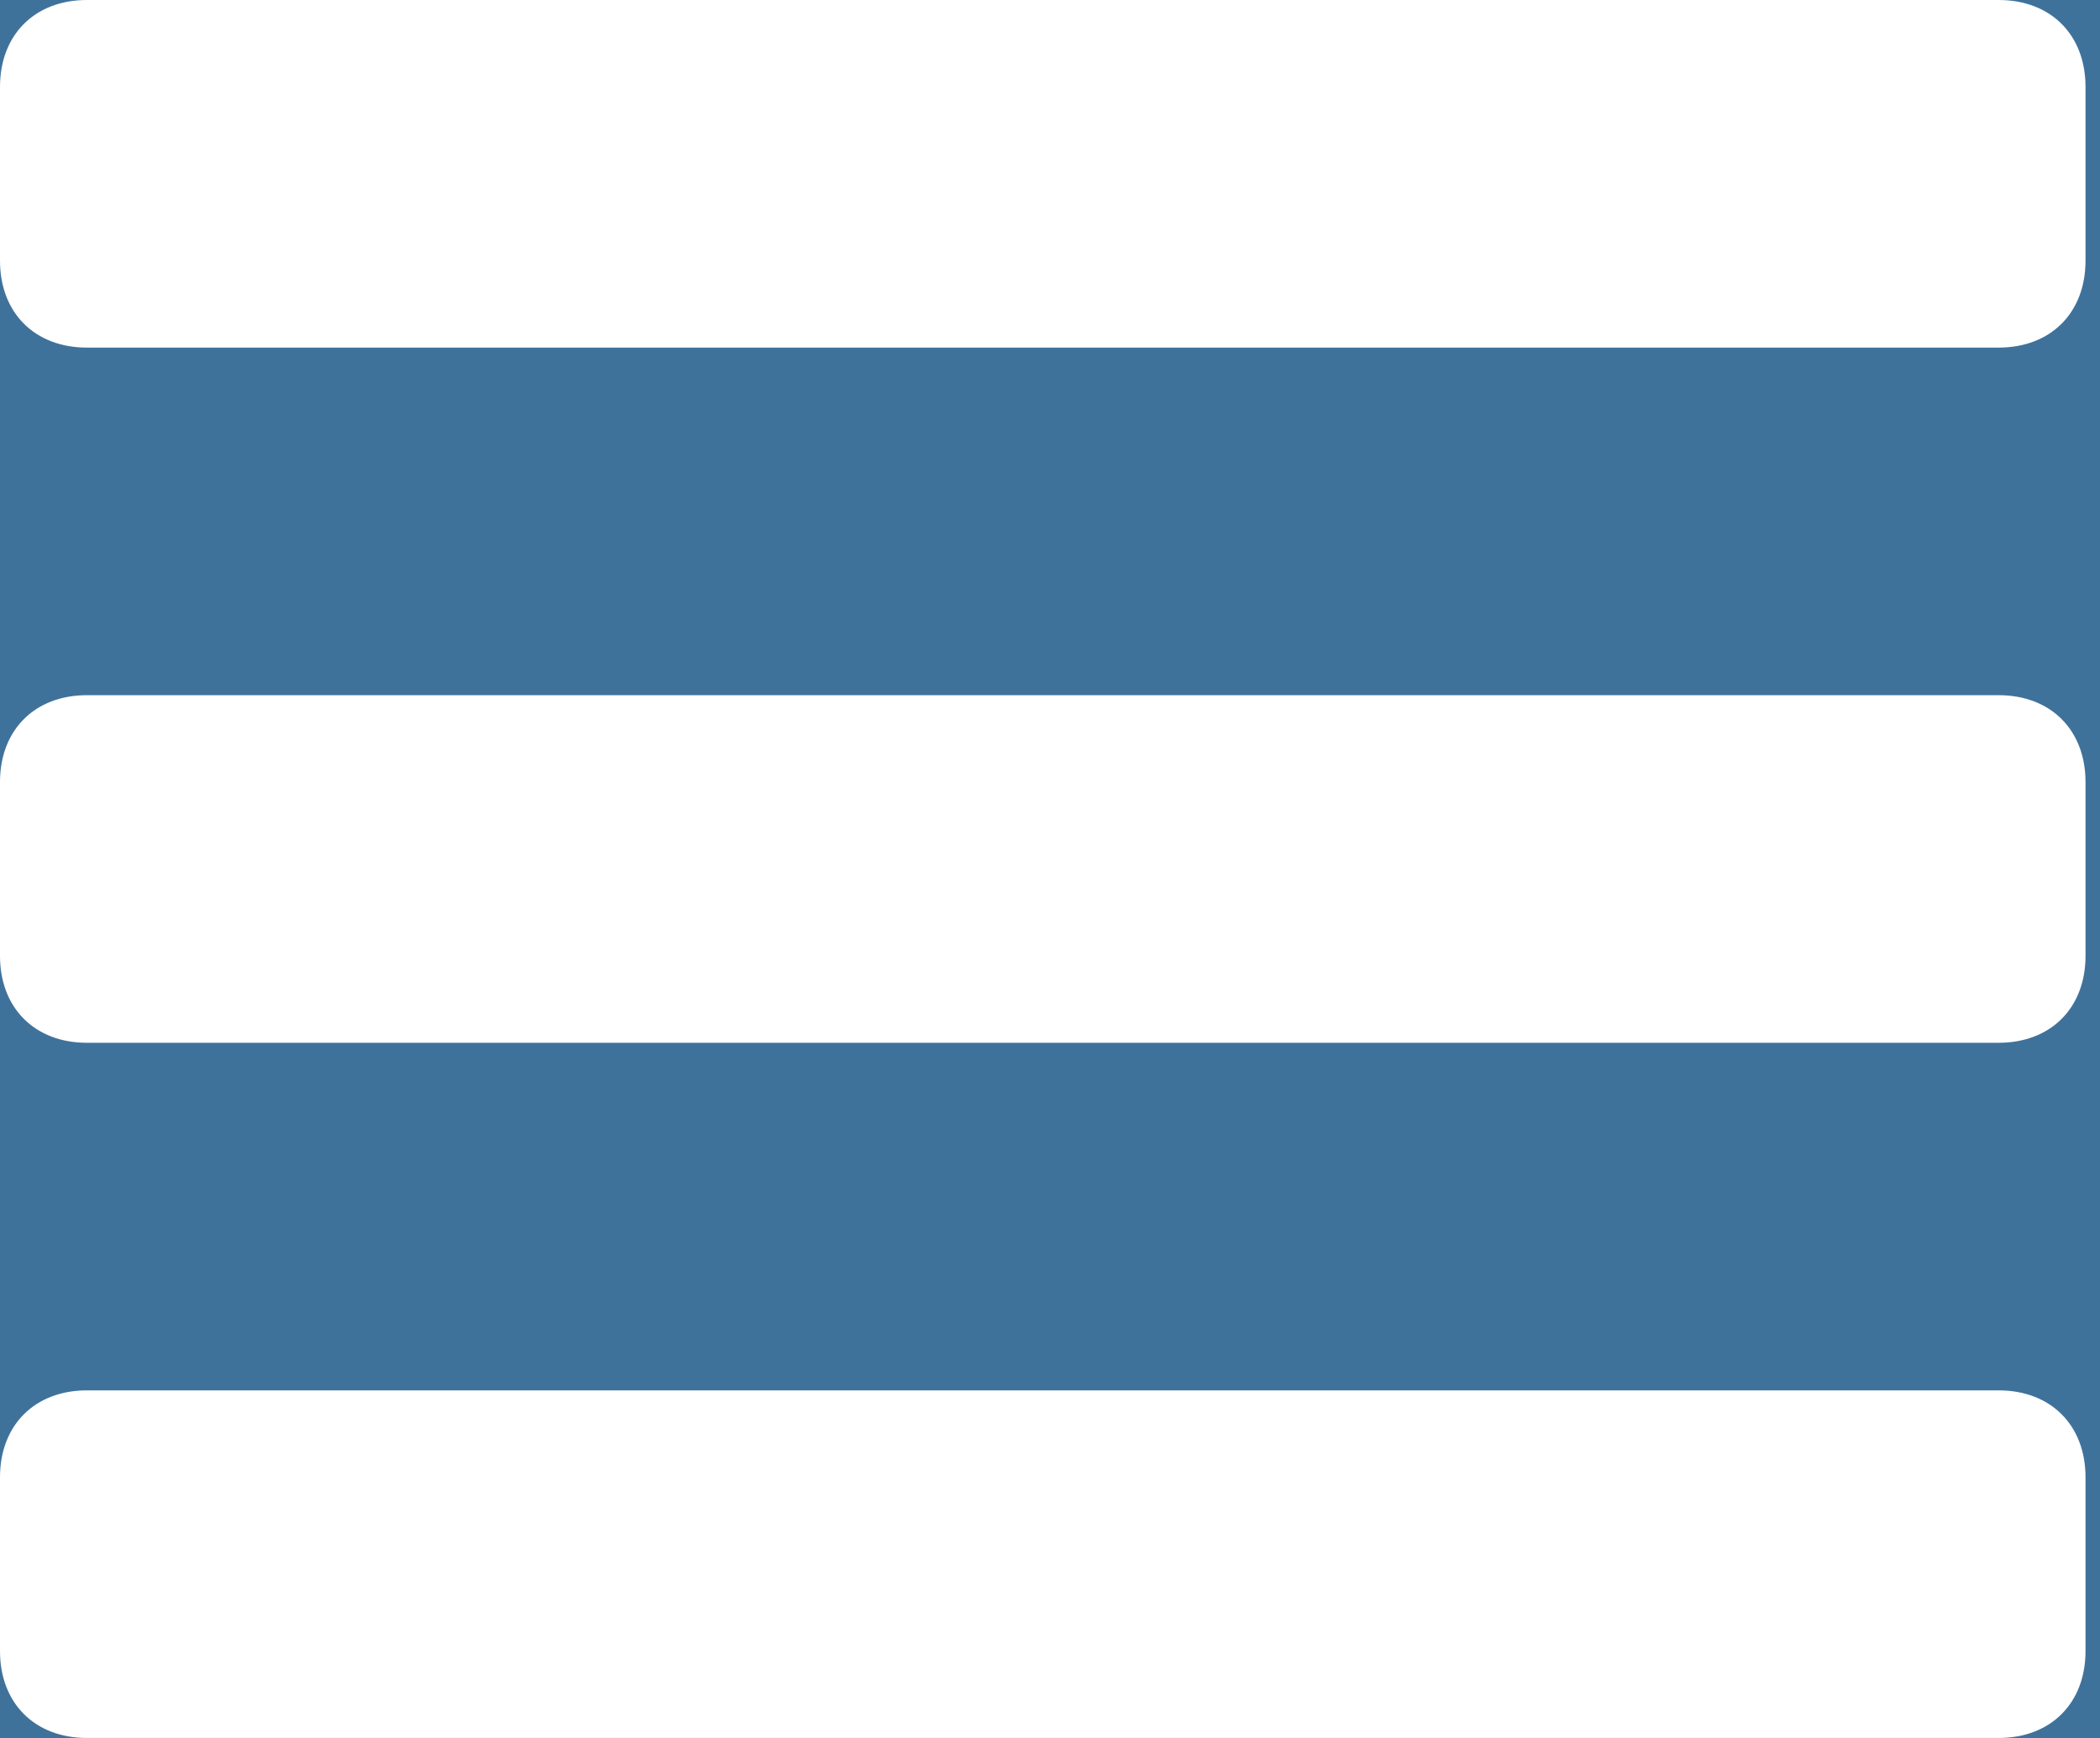
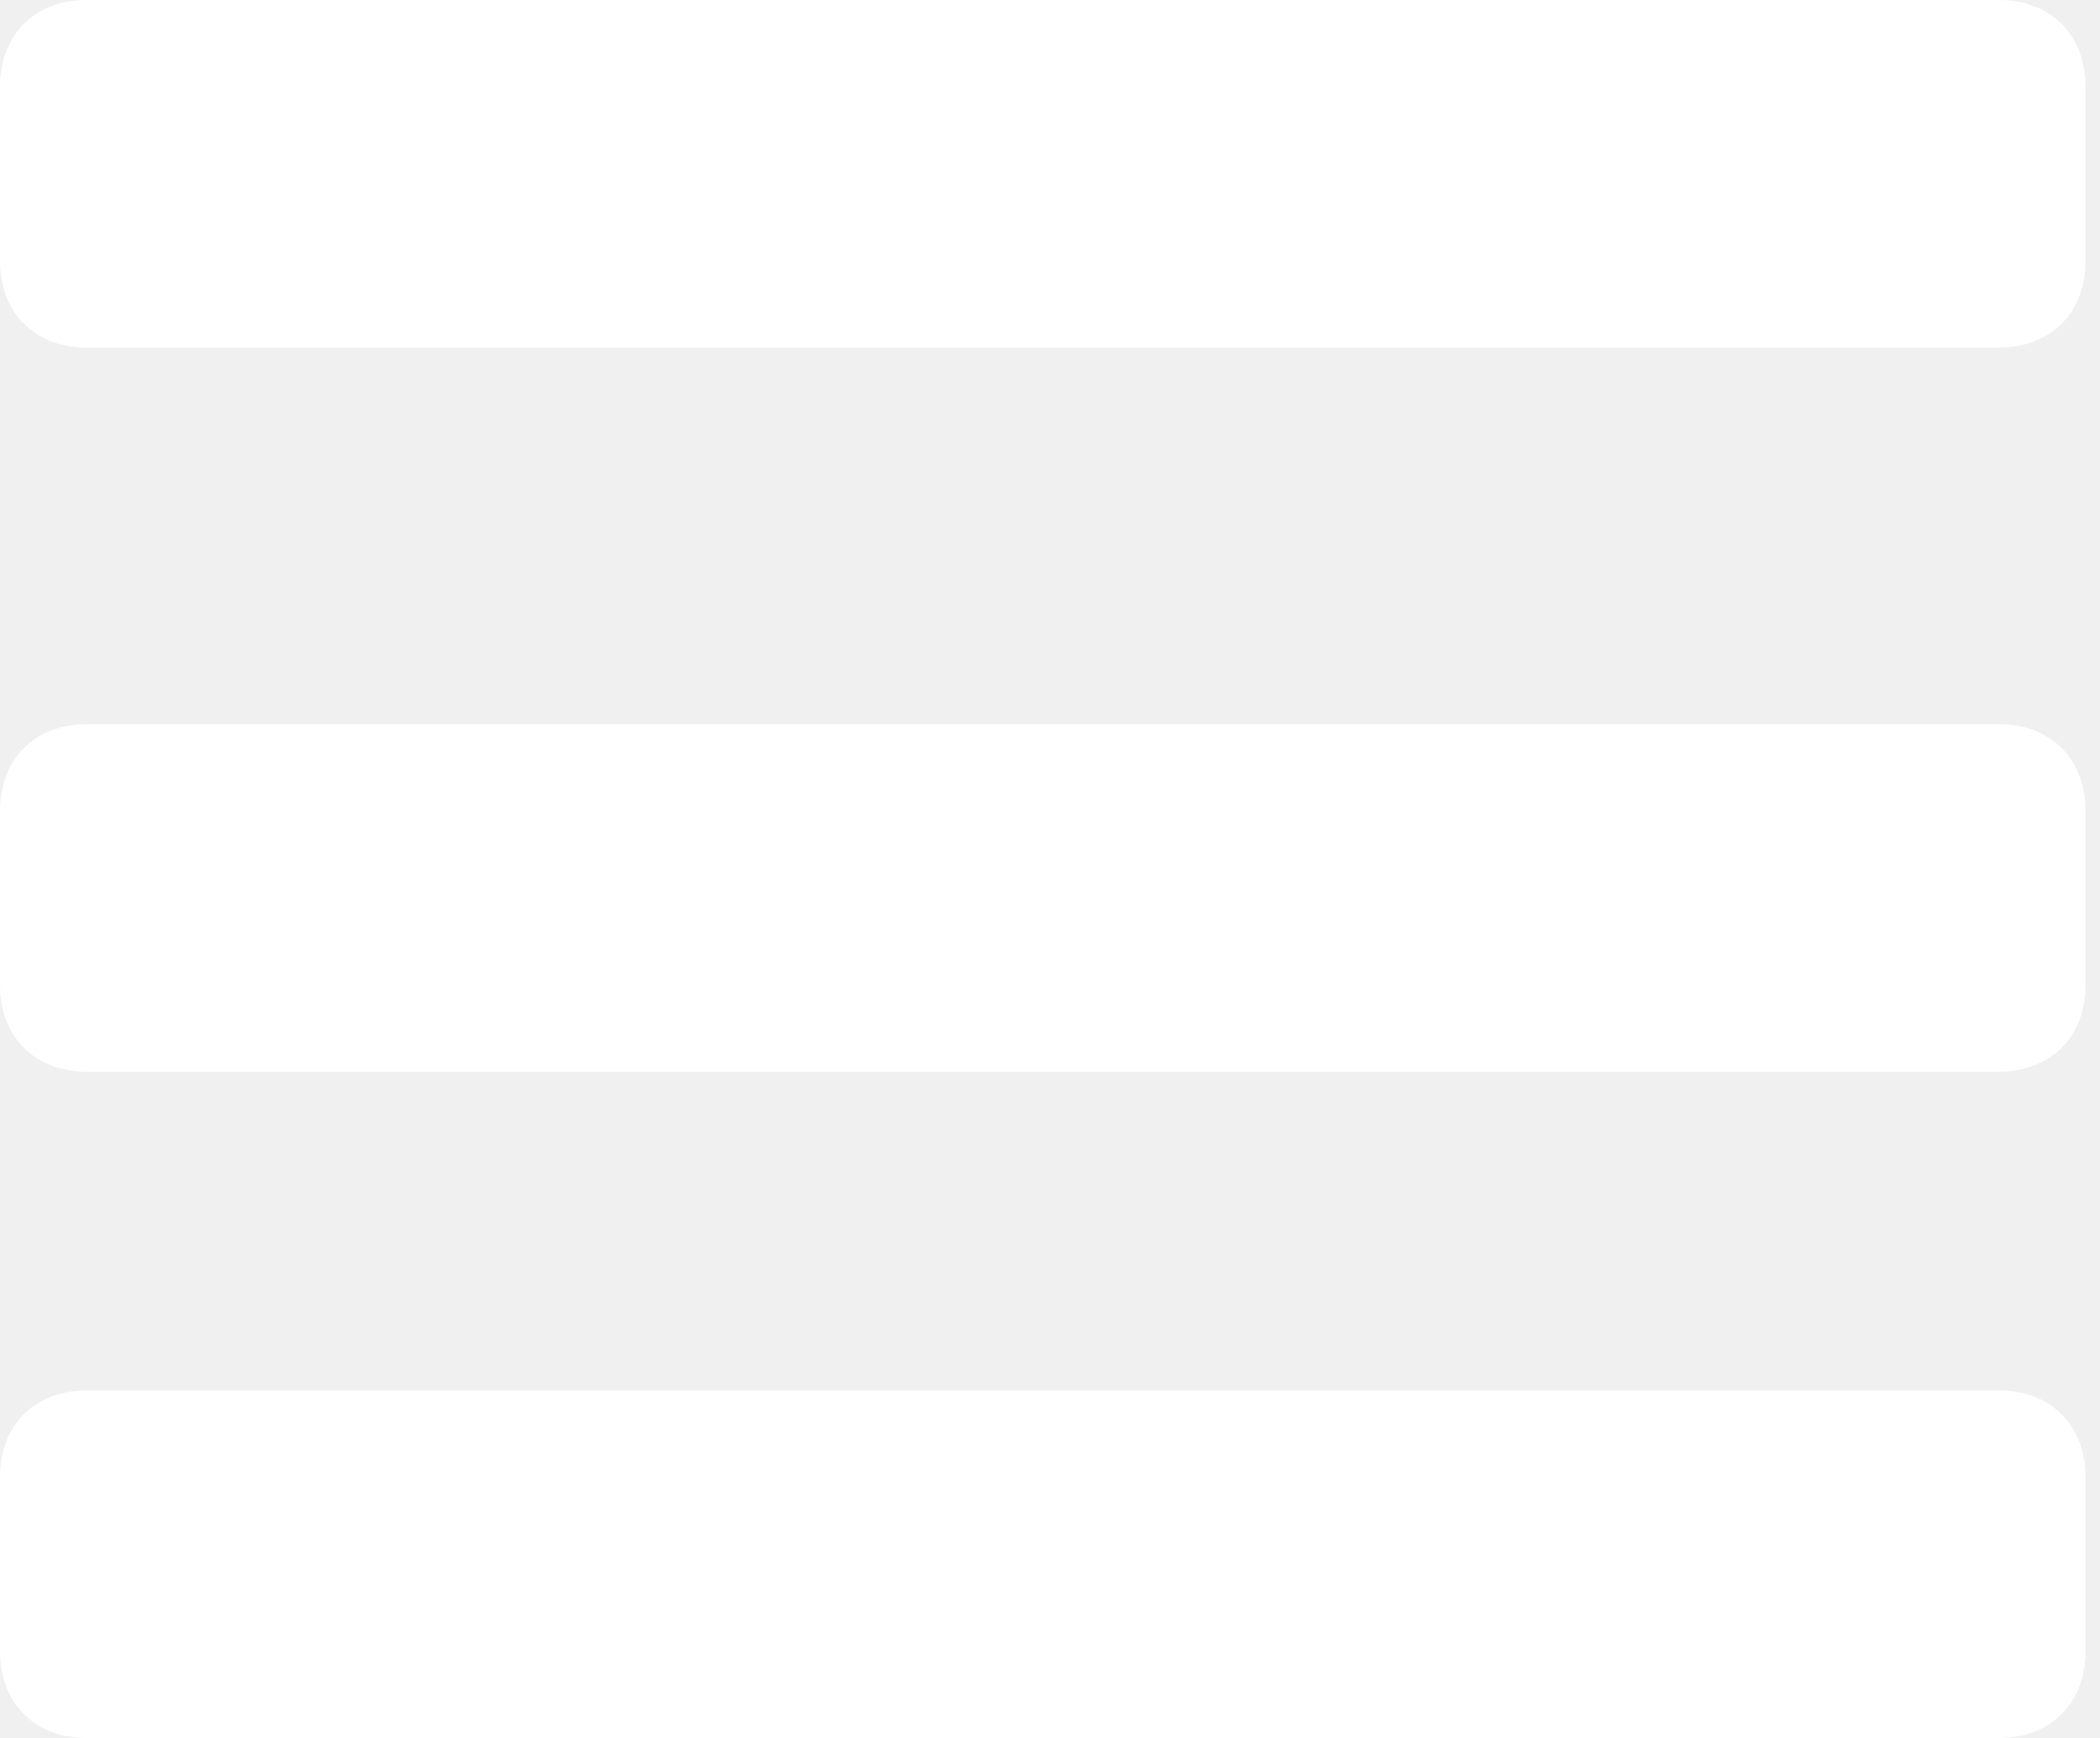
<svg xmlns="http://www.w3.org/2000/svg" xmlns:xlink="http://www.w3.org/1999/xlink" width="29" height="24" viewBox="0 0 29 24" version="1.1">
-   <g id="Canvas" transform="translate(-1812 297)">
-     <rect x="1812" y="-297" width="29" height="24" fill="#E5E5E5" />
-     <clipPath id="clip-0" clip-rule="evenodd">
-       <path d="M 1796 -310L 3236 -310L 3236 822.035L 1796 822.035L 1796 -310Z" fill="#FFFFFF" />
-     </clipPath>
-     <g id="Contact Details" clip-path="url(#clip-0)">
-       <path d="M 1796 -310L 3236 -310L 3236 822.035L 1796 822.035L 1796 -310Z" fill="#E2E2E2" />
-       <g id="nav-bar">
-         <g id="Rectangle 8" filter="url(#filter0_d)">
-           <use xlink:href="#path0_fill" transform="translate(1796 -310)" fill="#3F729B" />
+   <g id="Canvas" transform="translate(2612 6234)">
+     <g id="hamburger">
+       <g id="Group">
+         <g id="Vector">
+           <use xlink:href="#path0_fill" transform="translate(-2612 -6224)" fill="#FFFFFF" />
        </g>
-         <g id="hamburger">
-           <g id="Group">
-             <g id="Vector">
-               <use xlink:href="#path1_fill" transform="translate(1812 -287.4)" fill="#FFFFFF" />
-             </g>
-             <g id="Vector">
-               <use xlink:href="#path2_fill" transform="translate(1812 -297)" fill="#FFFFFF" />
-             </g>
-             <g id="Vector">
-               <use xlink:href="#path2_fill" transform="translate(1812 -277.8)" fill="#FFFFFF" />
-             </g>
-           </g>
+         <g id="Vector">
+           <use xlink:href="#path1_fill" transform="translate(-2612 -6234)" fill="#FFFFFF" />
+         </g>
+         <g id="Vector">
+           <use xlink:href="#path1_fill" transform="translate(-2612 -6214.8)" fill="#FFFFFF" />
        </g>
      </g>
    </g>
  </g>
  <defs>
-     <filter id="filter0_d" filterUnits="userSpaceOnUse" x="1796" y="-310" width="1440" height="58" color-interpolation-filters="sRGB">
-       <feFlood flood-opacity="0" result="BackgroundImageFix" />
-       <feColorMatrix in="SourceAlpha" type="matrix" values="0 0 0 0 0 0 0 0 0 0 0 0 0 0 0 0 0 0 255 0" />
-       <feOffset dx="0" dy="4" />
-       <feGaussianBlur stdDeviation="2" />
-       <feColorMatrix type="matrix" values="0 0 0 0 0 0 0 0 0 0 0 0 0 0 0 0 0 0 0.25 0" />
-       <feBlend mode="normal" in2="BackgroundImageFix" result="effect1_dropShadow" />
-       <feBlend mode="normal" in="SourceGraphic" in2="effect1_dropShadow" result="shape" />
-     </filter>
-     <path id="path0_fill" d="M 0 0L 1440 0L 1440 50L 0 50L 0 0Z" />
-     <path id="path1_fill" d="M 27.6 2.13163e-15L 1.2 2.13163e-15C 0.48 2.13163e-15 0 0.48 0 1.2L 0 3.6C 0 4.32 0.48 4.8 1.2 4.8L 27.6 4.8C 28.32 4.8 28.8 4.32 28.8 3.6L 28.8 1.2C 28.8 0.48 28.32 2.13163e-15 27.6 2.13163e-15Z" />
-     <path id="path2_fill" d="M 27.6 0L 1.2 0C 0.48 0 0 0.48 0 1.2L 0 3.6C 0 4.32 0.48 4.8 1.2 4.8L 27.6 4.8C 28.32 4.8 28.8 4.32 28.8 3.6L 28.8 1.2C 28.8 0.48 28.32 0 27.6 0Z" />
+     <path id="path0_fill" d="M 27.6 0L 1.2 0C 0.48 0 0 0.48 0 1.2L 0 3.6C 0 4.32 0.48 4.8 1.2 4.8L 27.6 4.8C 28.32 4.8 28.8 4.32 28.8 3.6L 28.8 1.2C 28.8 0.48 28.32 0 27.6 0Z" />
+     <path id="path1_fill" d="M 27.6 0L 1.2 0C 0.48 0 0 0.48 0 1.2L 0 3.6C 0 4.32 0.48 4.8 1.2 4.8L 27.6 4.8C 28.32 4.8 28.8 4.32 28.8 3.6L 28.8 1.2C 28.8 0.48 28.32 0 27.6 0Z" />
  </defs>
</svg>
